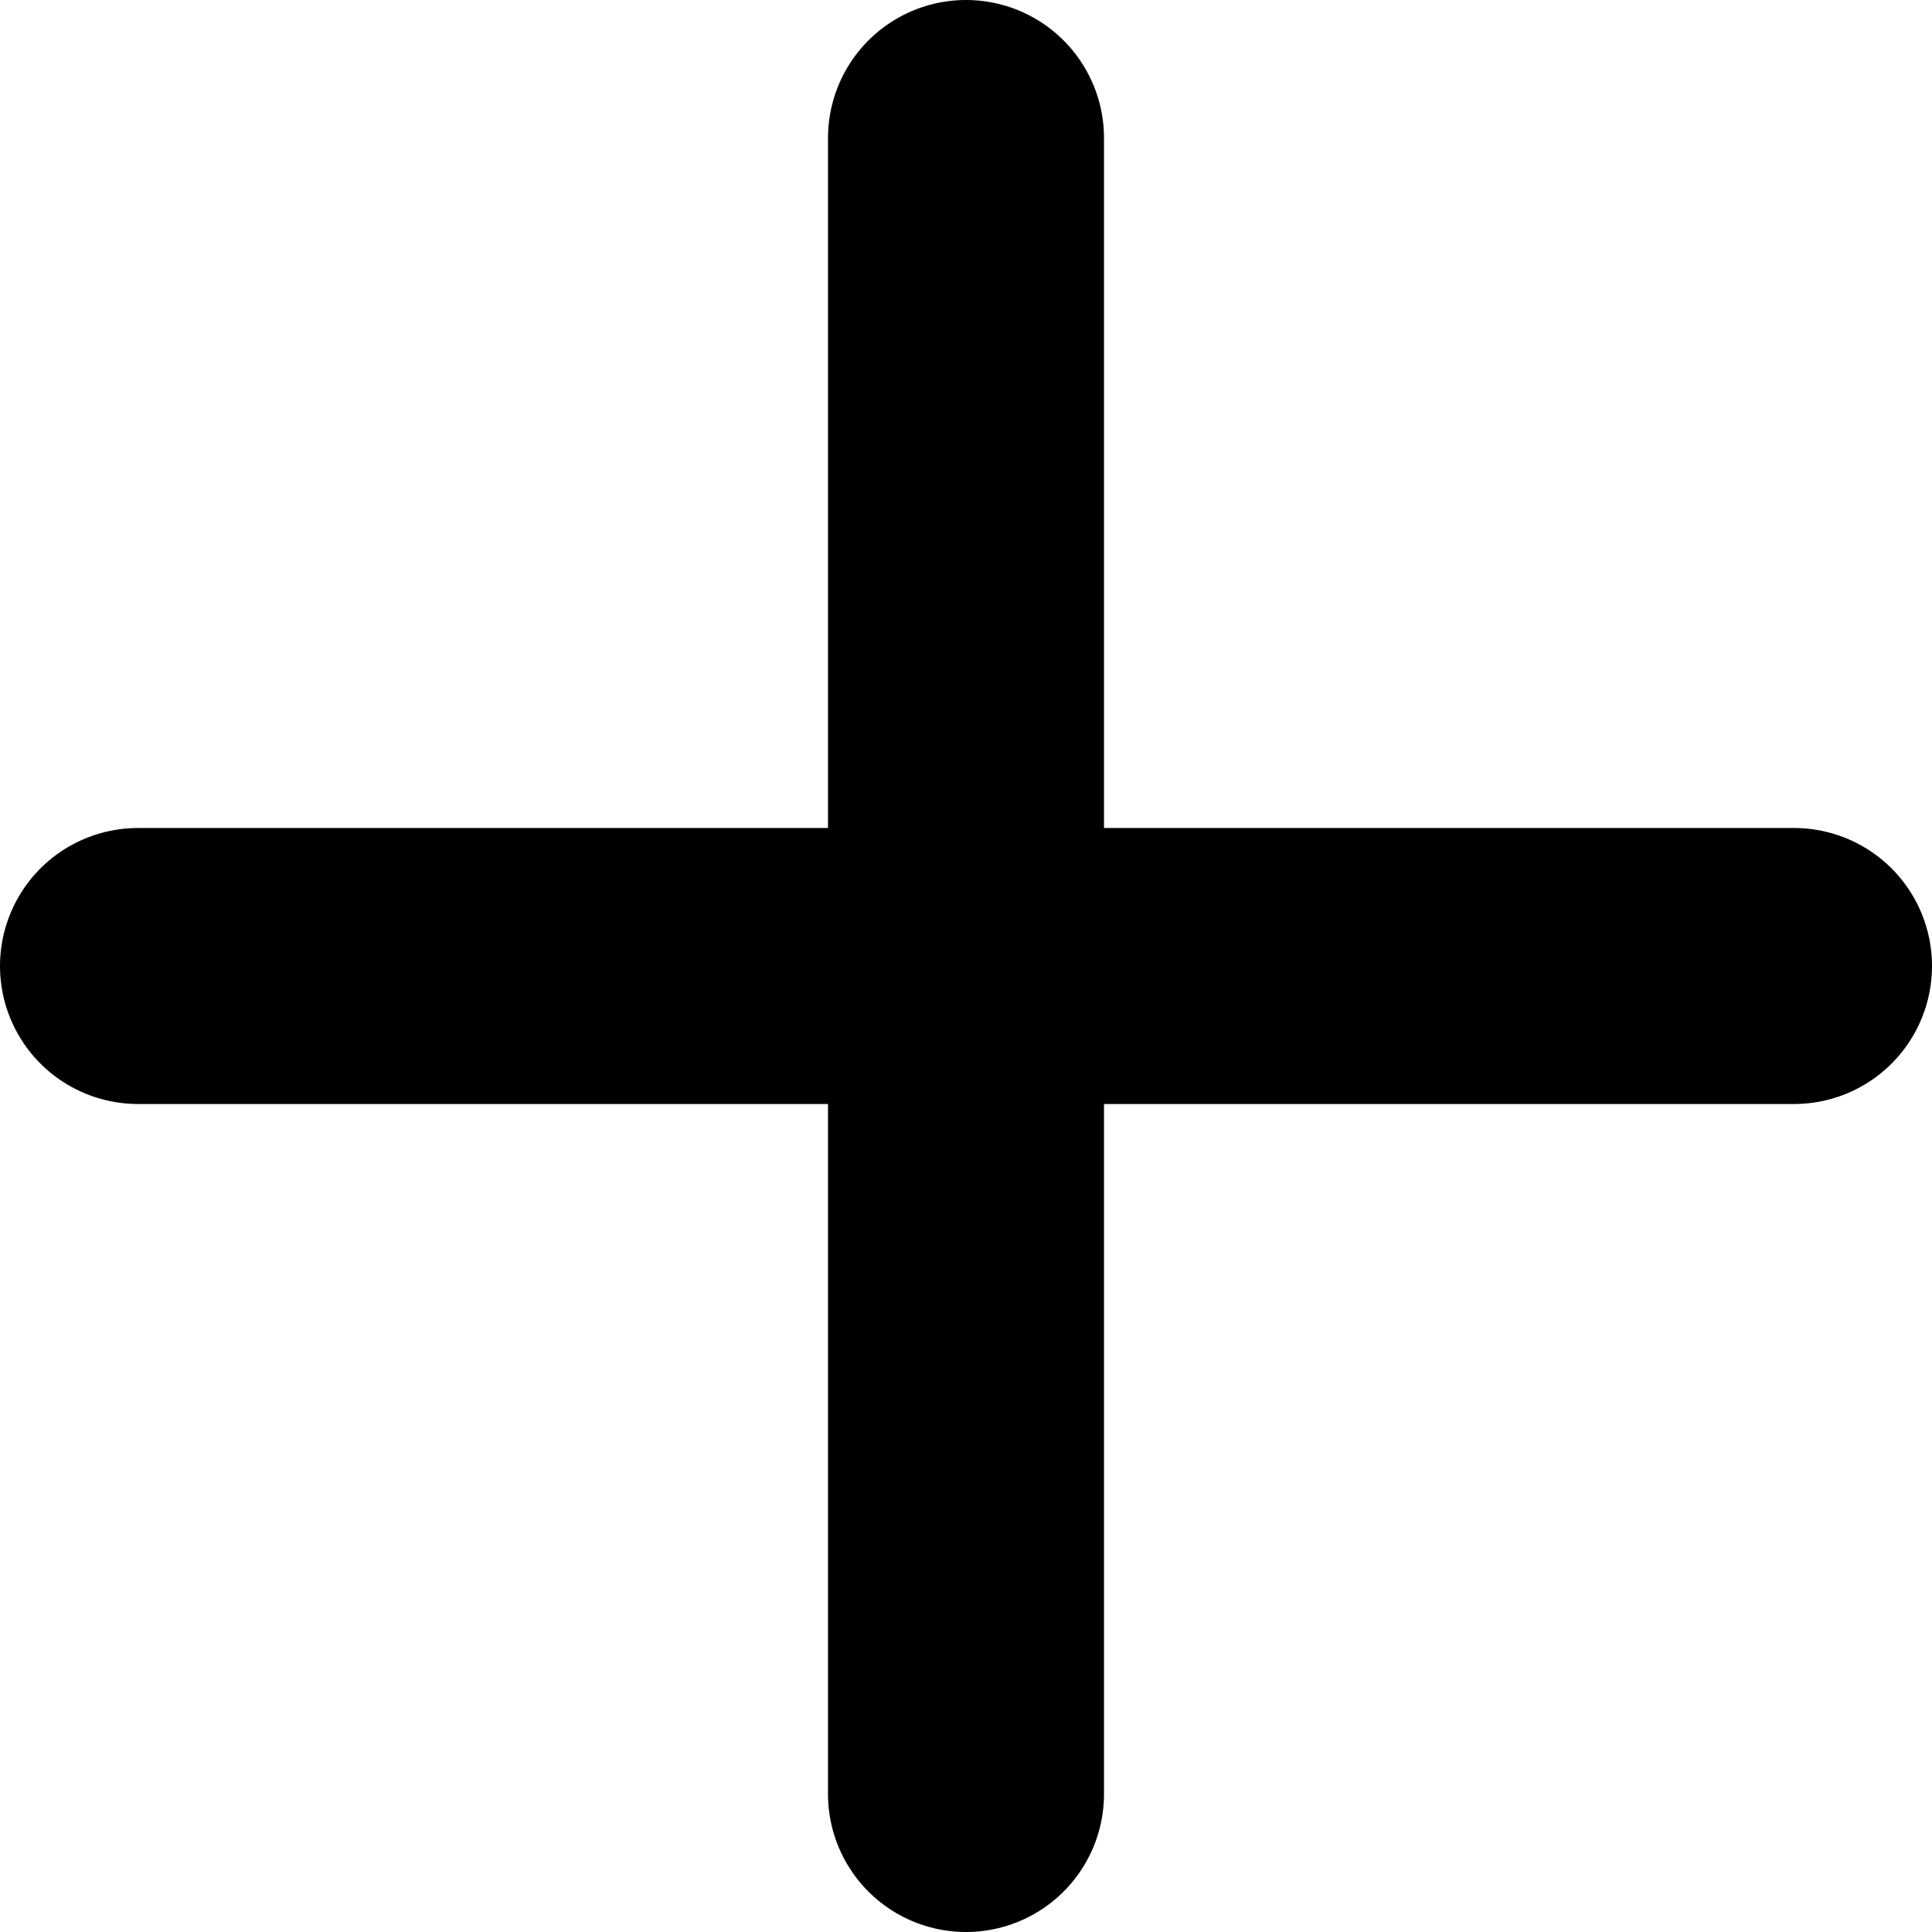
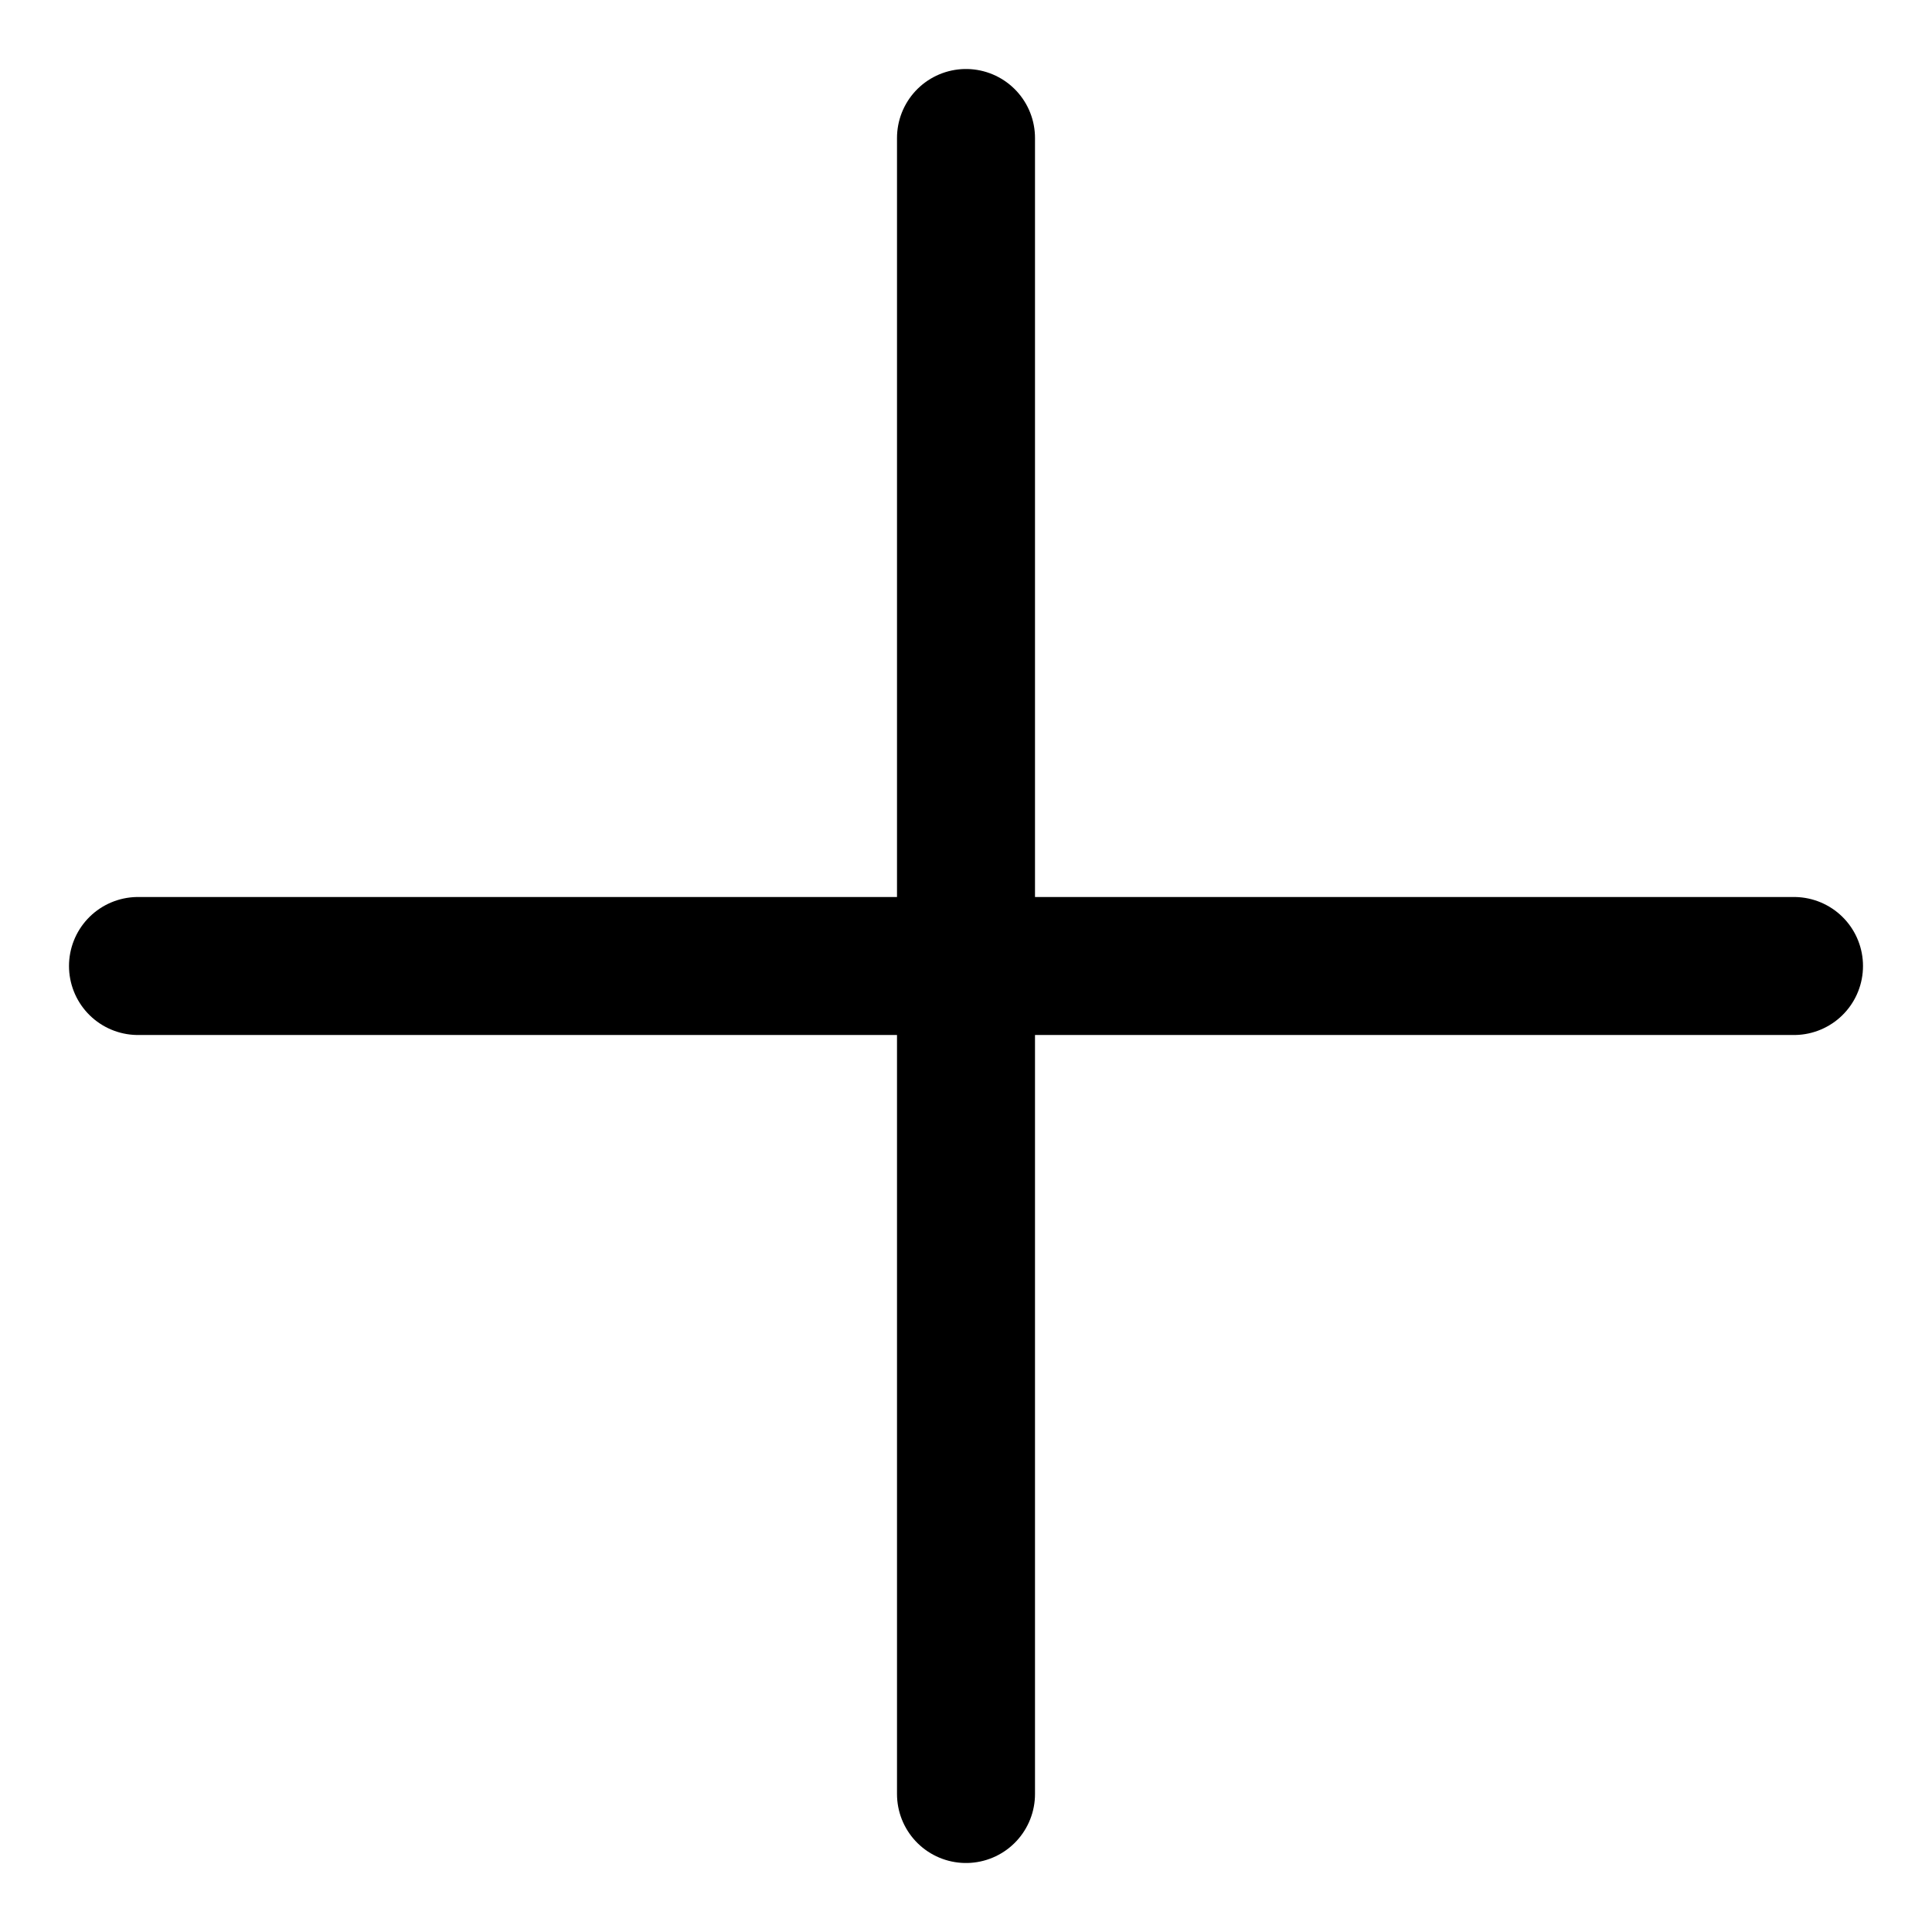
<svg xmlns="http://www.w3.org/2000/svg" width="14" height="14" viewBox="0 0 14 14" fill="none">
-   <path d="M7 1V13" stroke="currentColor" stroke-width="2" stroke-linecap="round" stroke-linejoin="round" />
-   <path d="M1 7H13" stroke="currentColor" stroke-width="2" stroke-linecap="round" stroke-linejoin="round" />
+   <path d="M7 1V13" stroke="currentColor" stroke-width="1" stroke-linecap="round" stroke-linejoin="round" />
+   <path d="M1 7H13" stroke="currentColor" stroke-width="1" stroke-linecap="round" stroke-linejoin="round" />
</svg>
